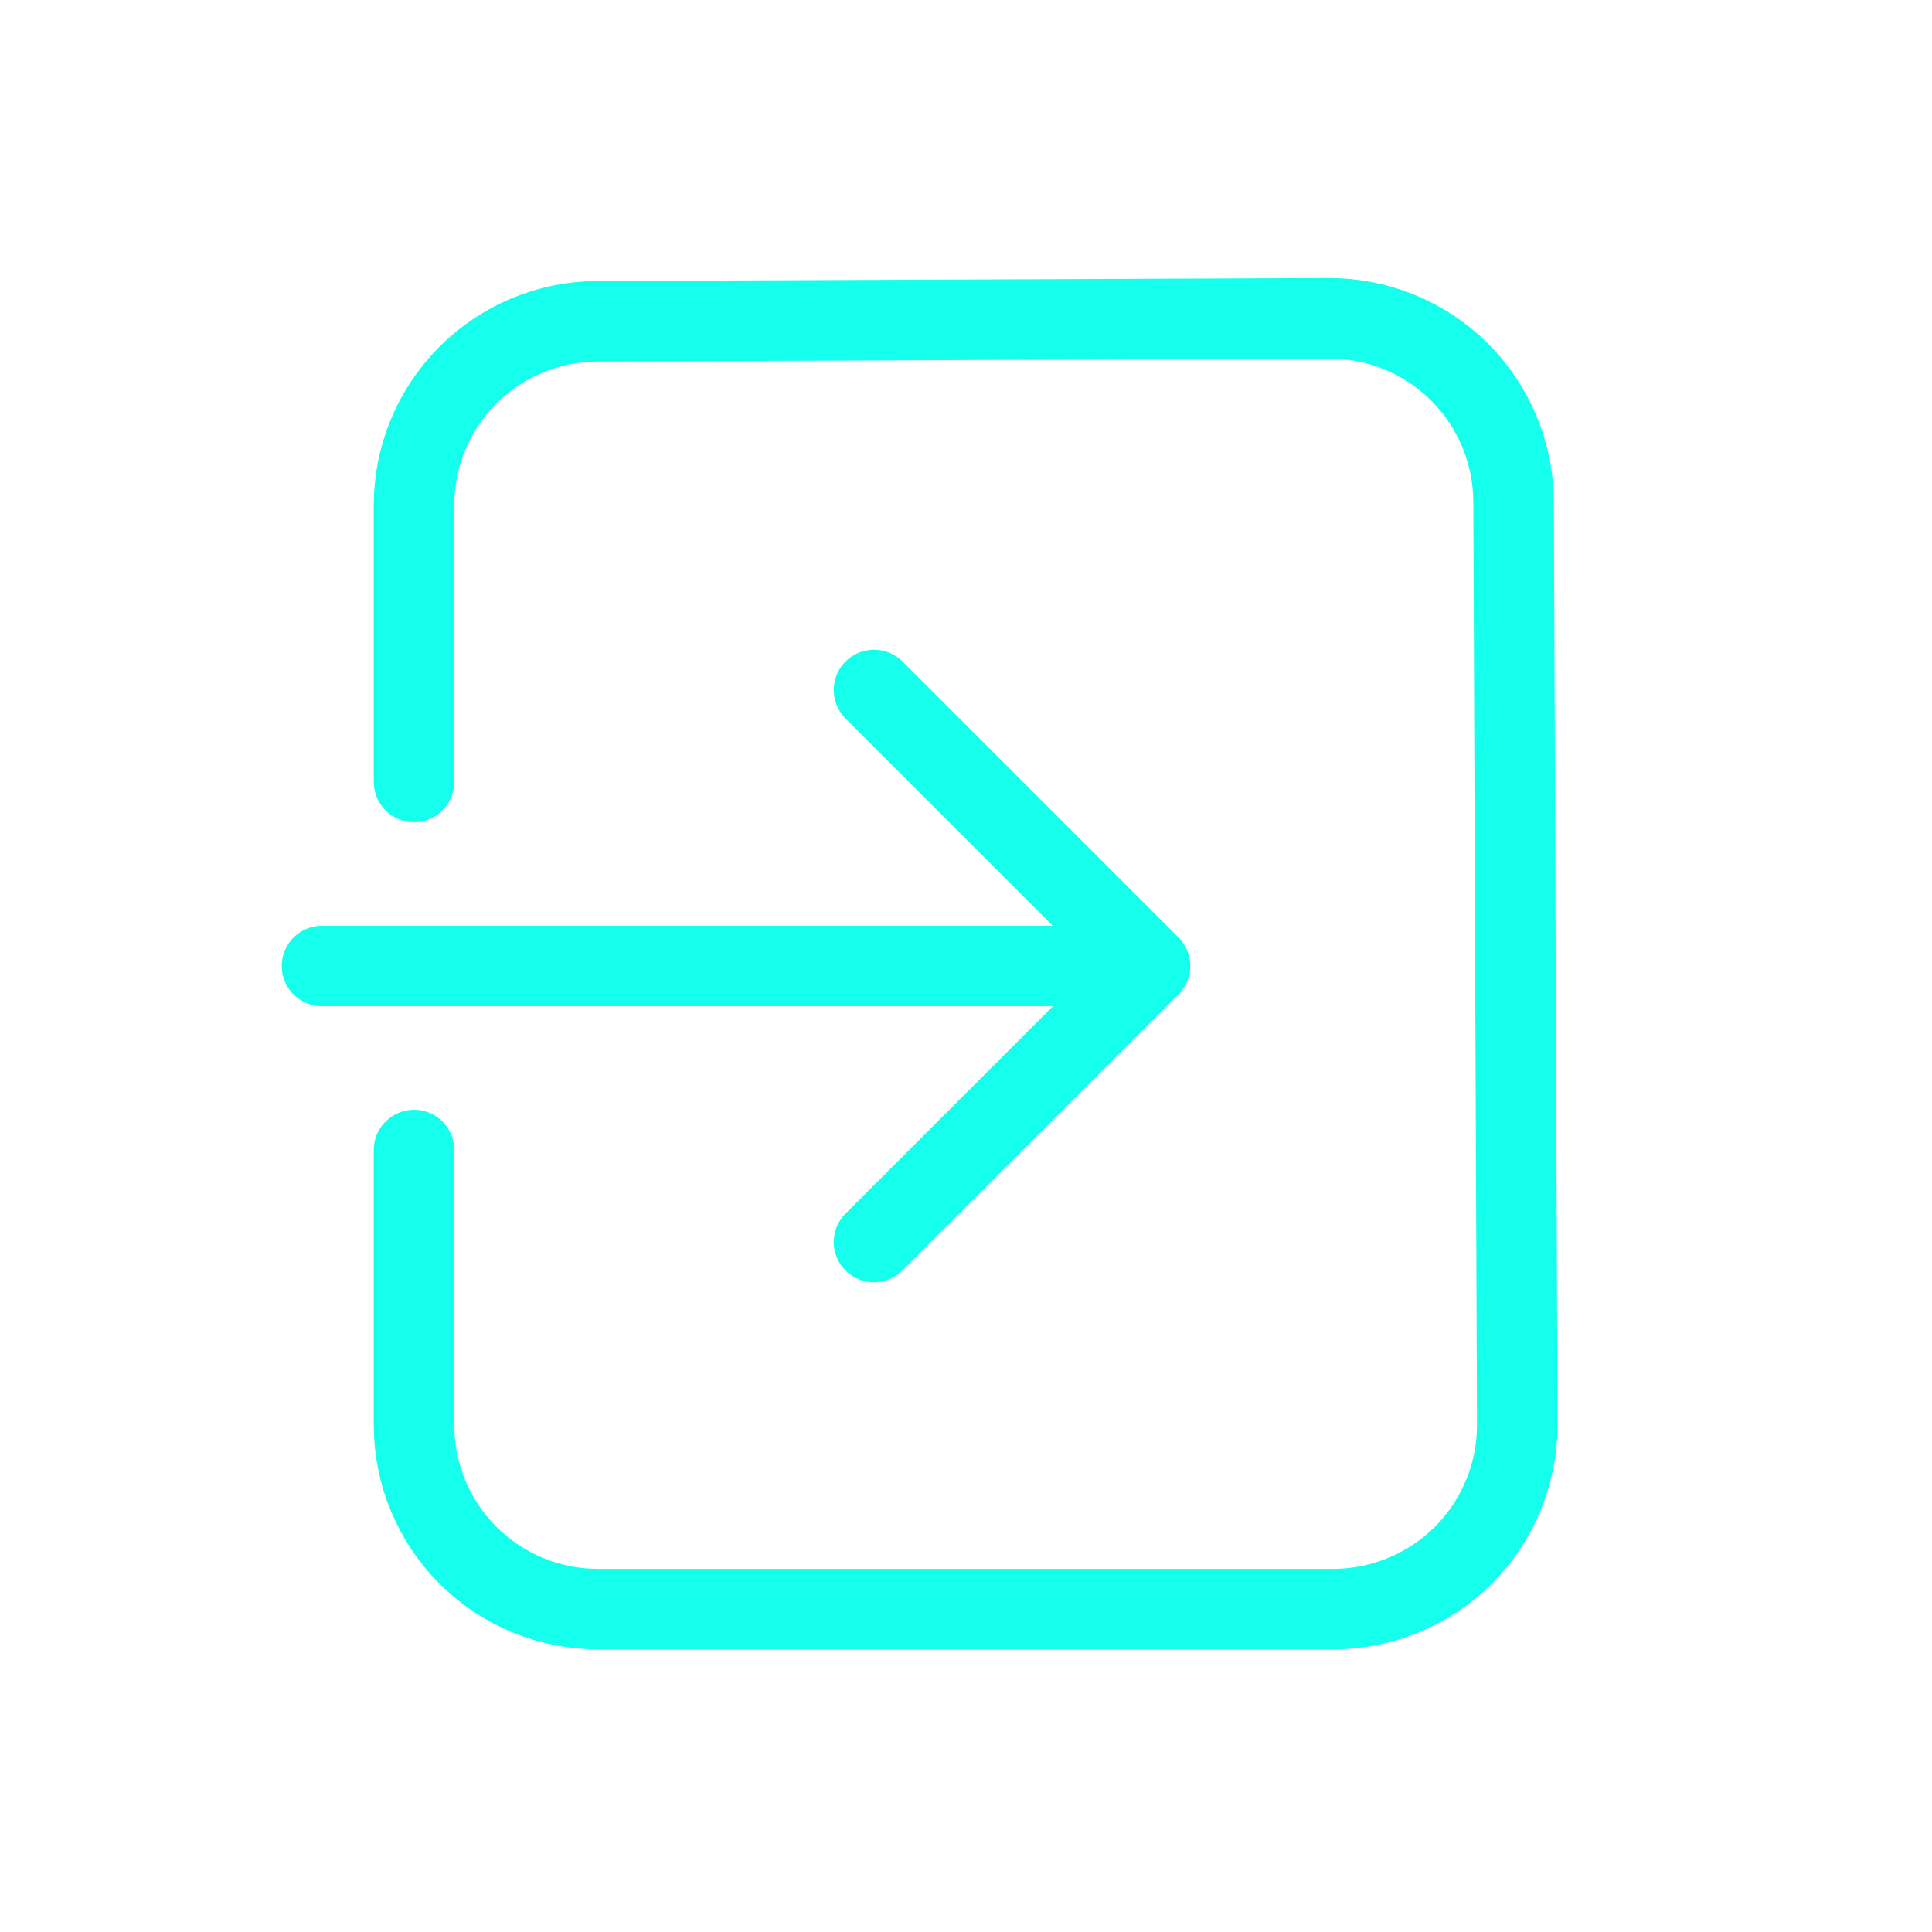
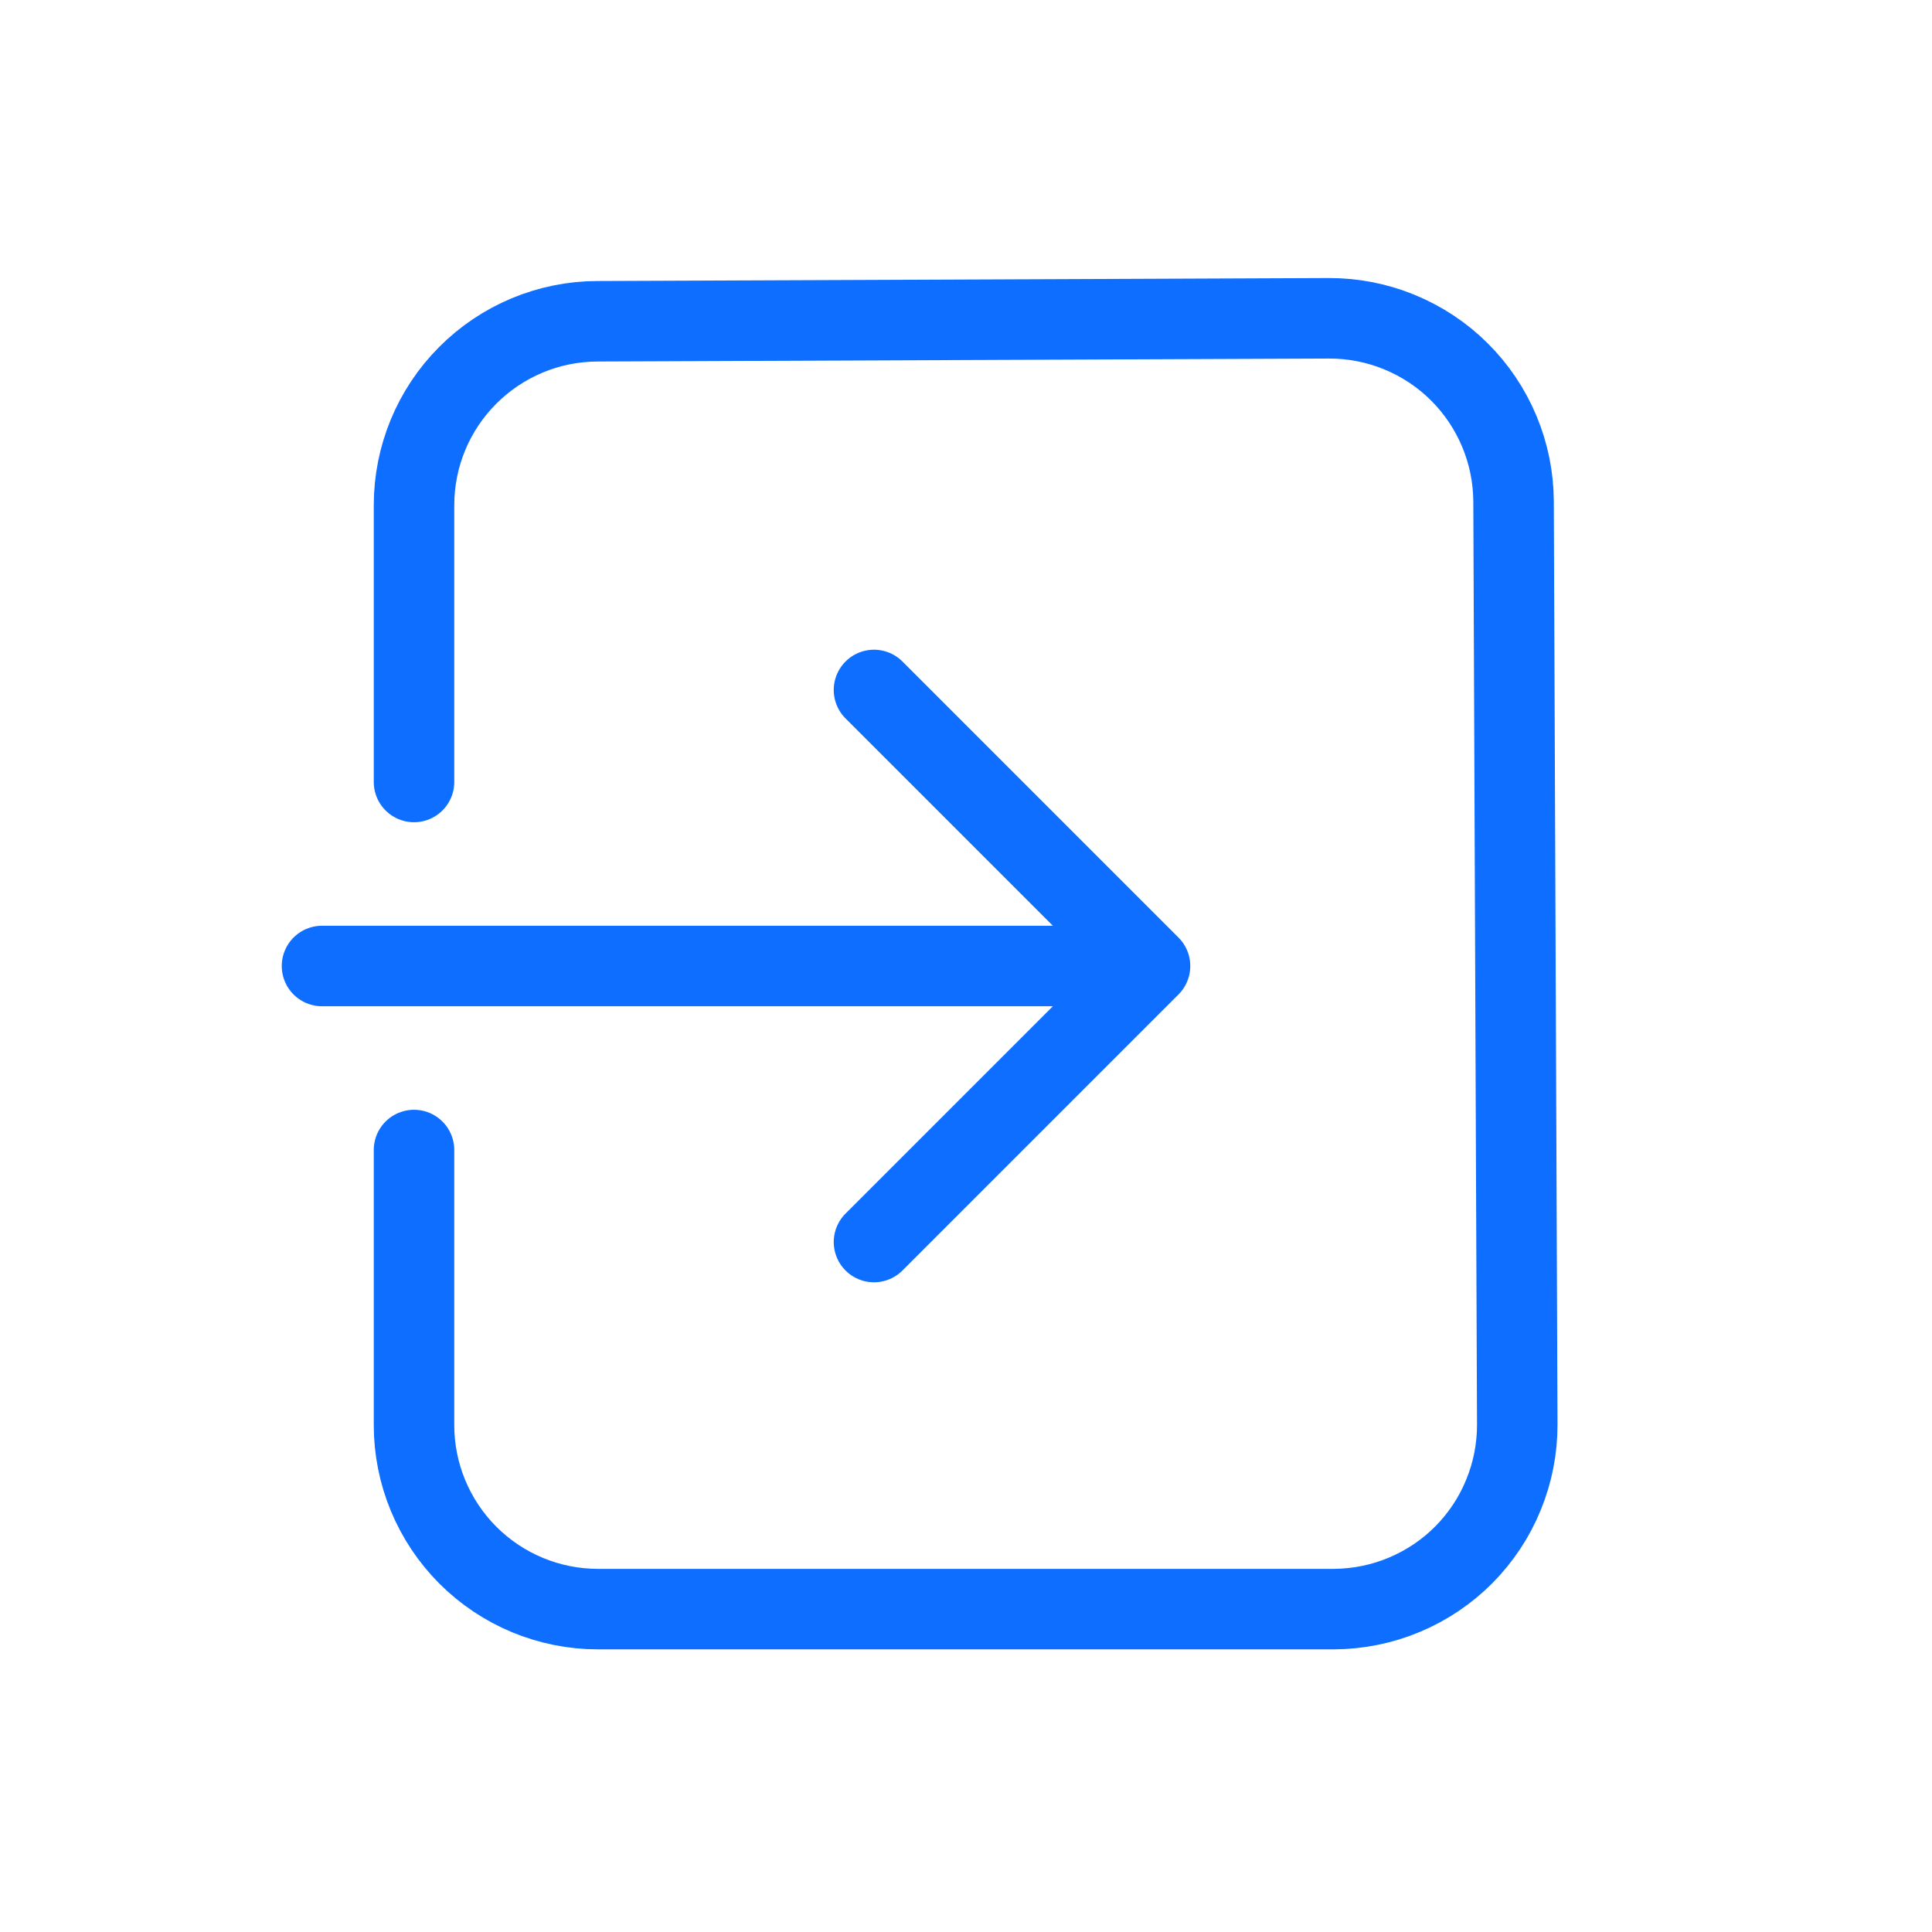
<svg xmlns="http://www.w3.org/2000/svg" width="24" height="24" viewBox="0 0 24 24" fill="none">
-   <path d="M10.857 15.429L14.286 12L10.857 8.571M14.286 12H4" stroke="#14FFEC" stroke-linecap="round" stroke-linejoin="round" />
-   <path d="M5.143 9.714V6.277C5.143 5.672 5.382 5.092 5.809 4.664C6.236 4.235 6.815 3.993 7.419 3.991L16.507 3.954C16.808 3.953 17.105 4.011 17.383 4.125C17.661 4.239 17.914 4.406 18.127 4.618C18.34 4.829 18.509 5.081 18.625 5.358C18.741 5.635 18.801 5.932 18.802 6.232L18.848 17.694C18.849 17.994 18.791 18.291 18.677 18.569C18.564 18.847 18.396 19.1 18.185 19.313C17.974 19.526 17.722 19.695 17.445 19.811C17.169 19.927 16.872 19.987 16.571 19.989H7.429C6.822 19.989 6.241 19.748 5.812 19.319C5.384 18.89 5.143 18.309 5.143 17.703V14.286" stroke="#14FFEC" stroke-linecap="round" stroke-linejoin="round" />
+   <path d="M10.857 15.429L14.286 12L10.857 8.571M14.286 12H4" stroke="#0d6eff" stroke-linecap="round" stroke-linejoin="round" />
+   <path d="M5.143 9.714V6.277C5.143 5.672 5.382 5.092 5.809 4.664C6.236 4.235 6.815 3.993 7.419 3.991L16.507 3.954C16.808 3.953 17.105 4.011 17.383 4.125C17.661 4.239 17.914 4.406 18.127 4.618C18.34 4.829 18.509 5.081 18.625 5.358C18.741 5.635 18.801 5.932 18.802 6.232L18.848 17.694C18.849 17.994 18.791 18.291 18.677 18.569C18.564 18.847 18.396 19.1 18.185 19.313C17.974 19.526 17.722 19.695 17.445 19.811C17.169 19.927 16.872 19.987 16.571 19.989H7.429C6.822 19.989 6.241 19.748 5.812 19.319C5.384 18.89 5.143 18.309 5.143 17.703V14.286" stroke="#0d6eff" stroke-linecap="round" stroke-linejoin="round" />
</svg>
